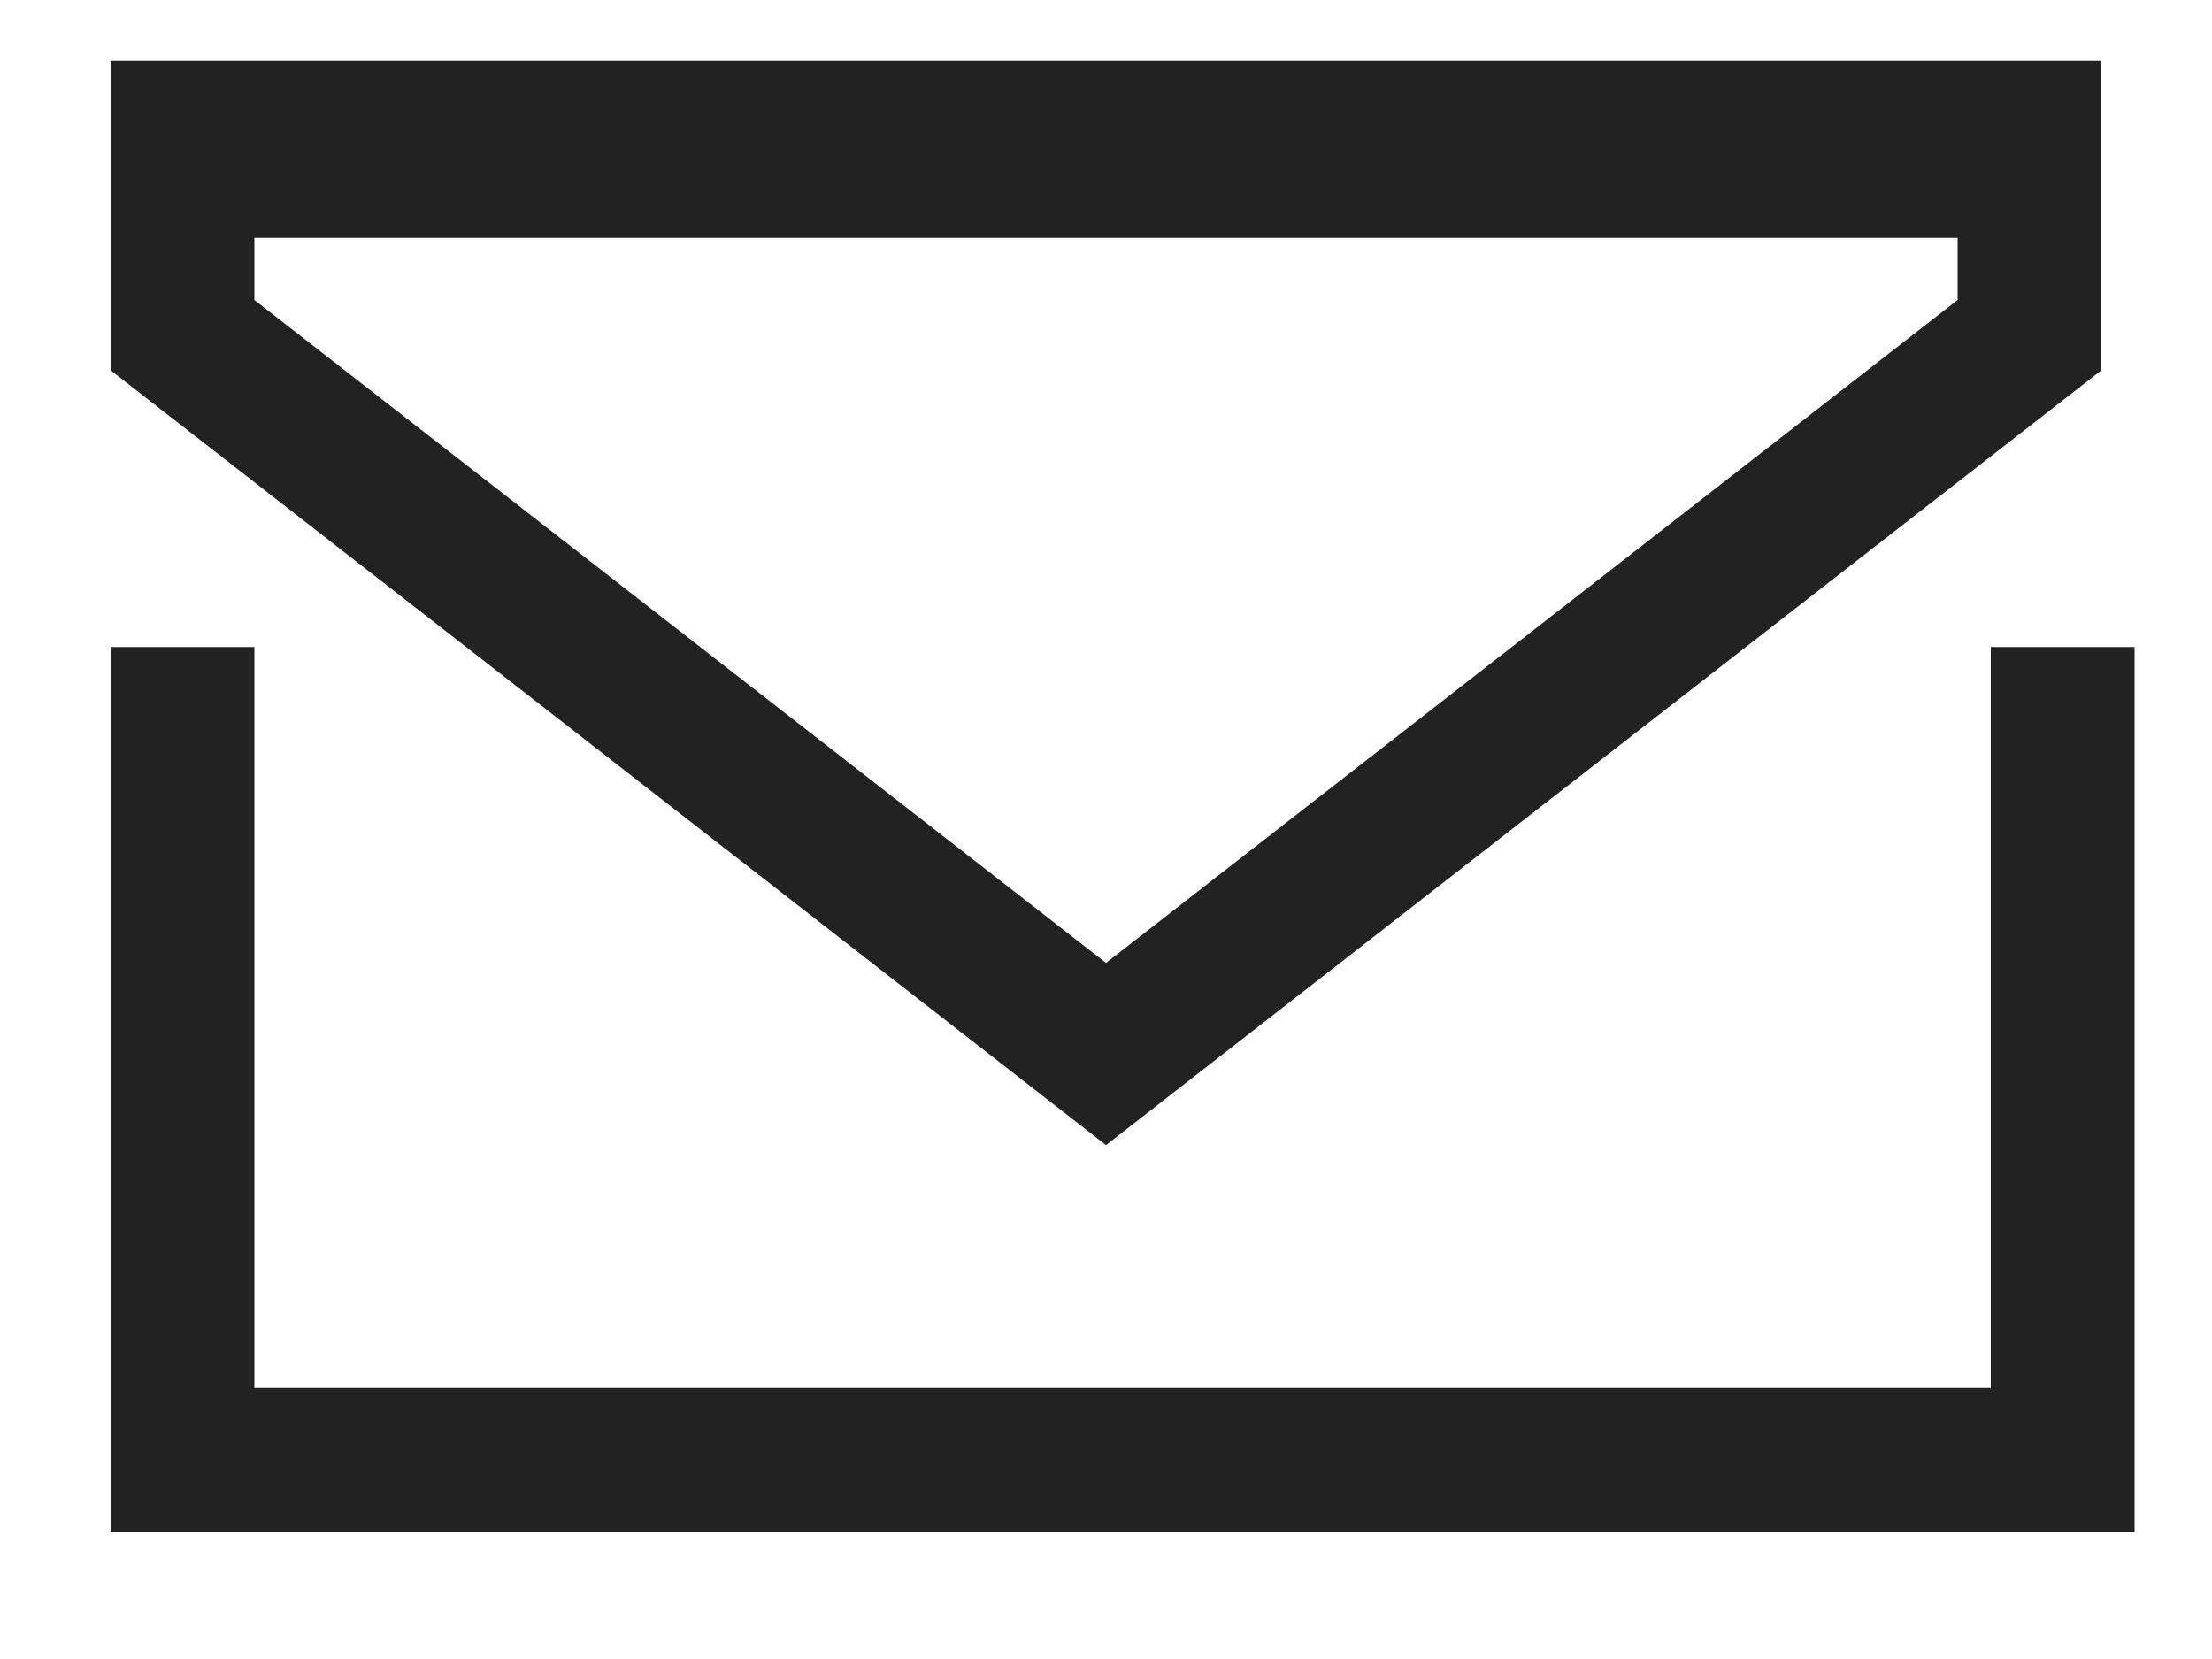
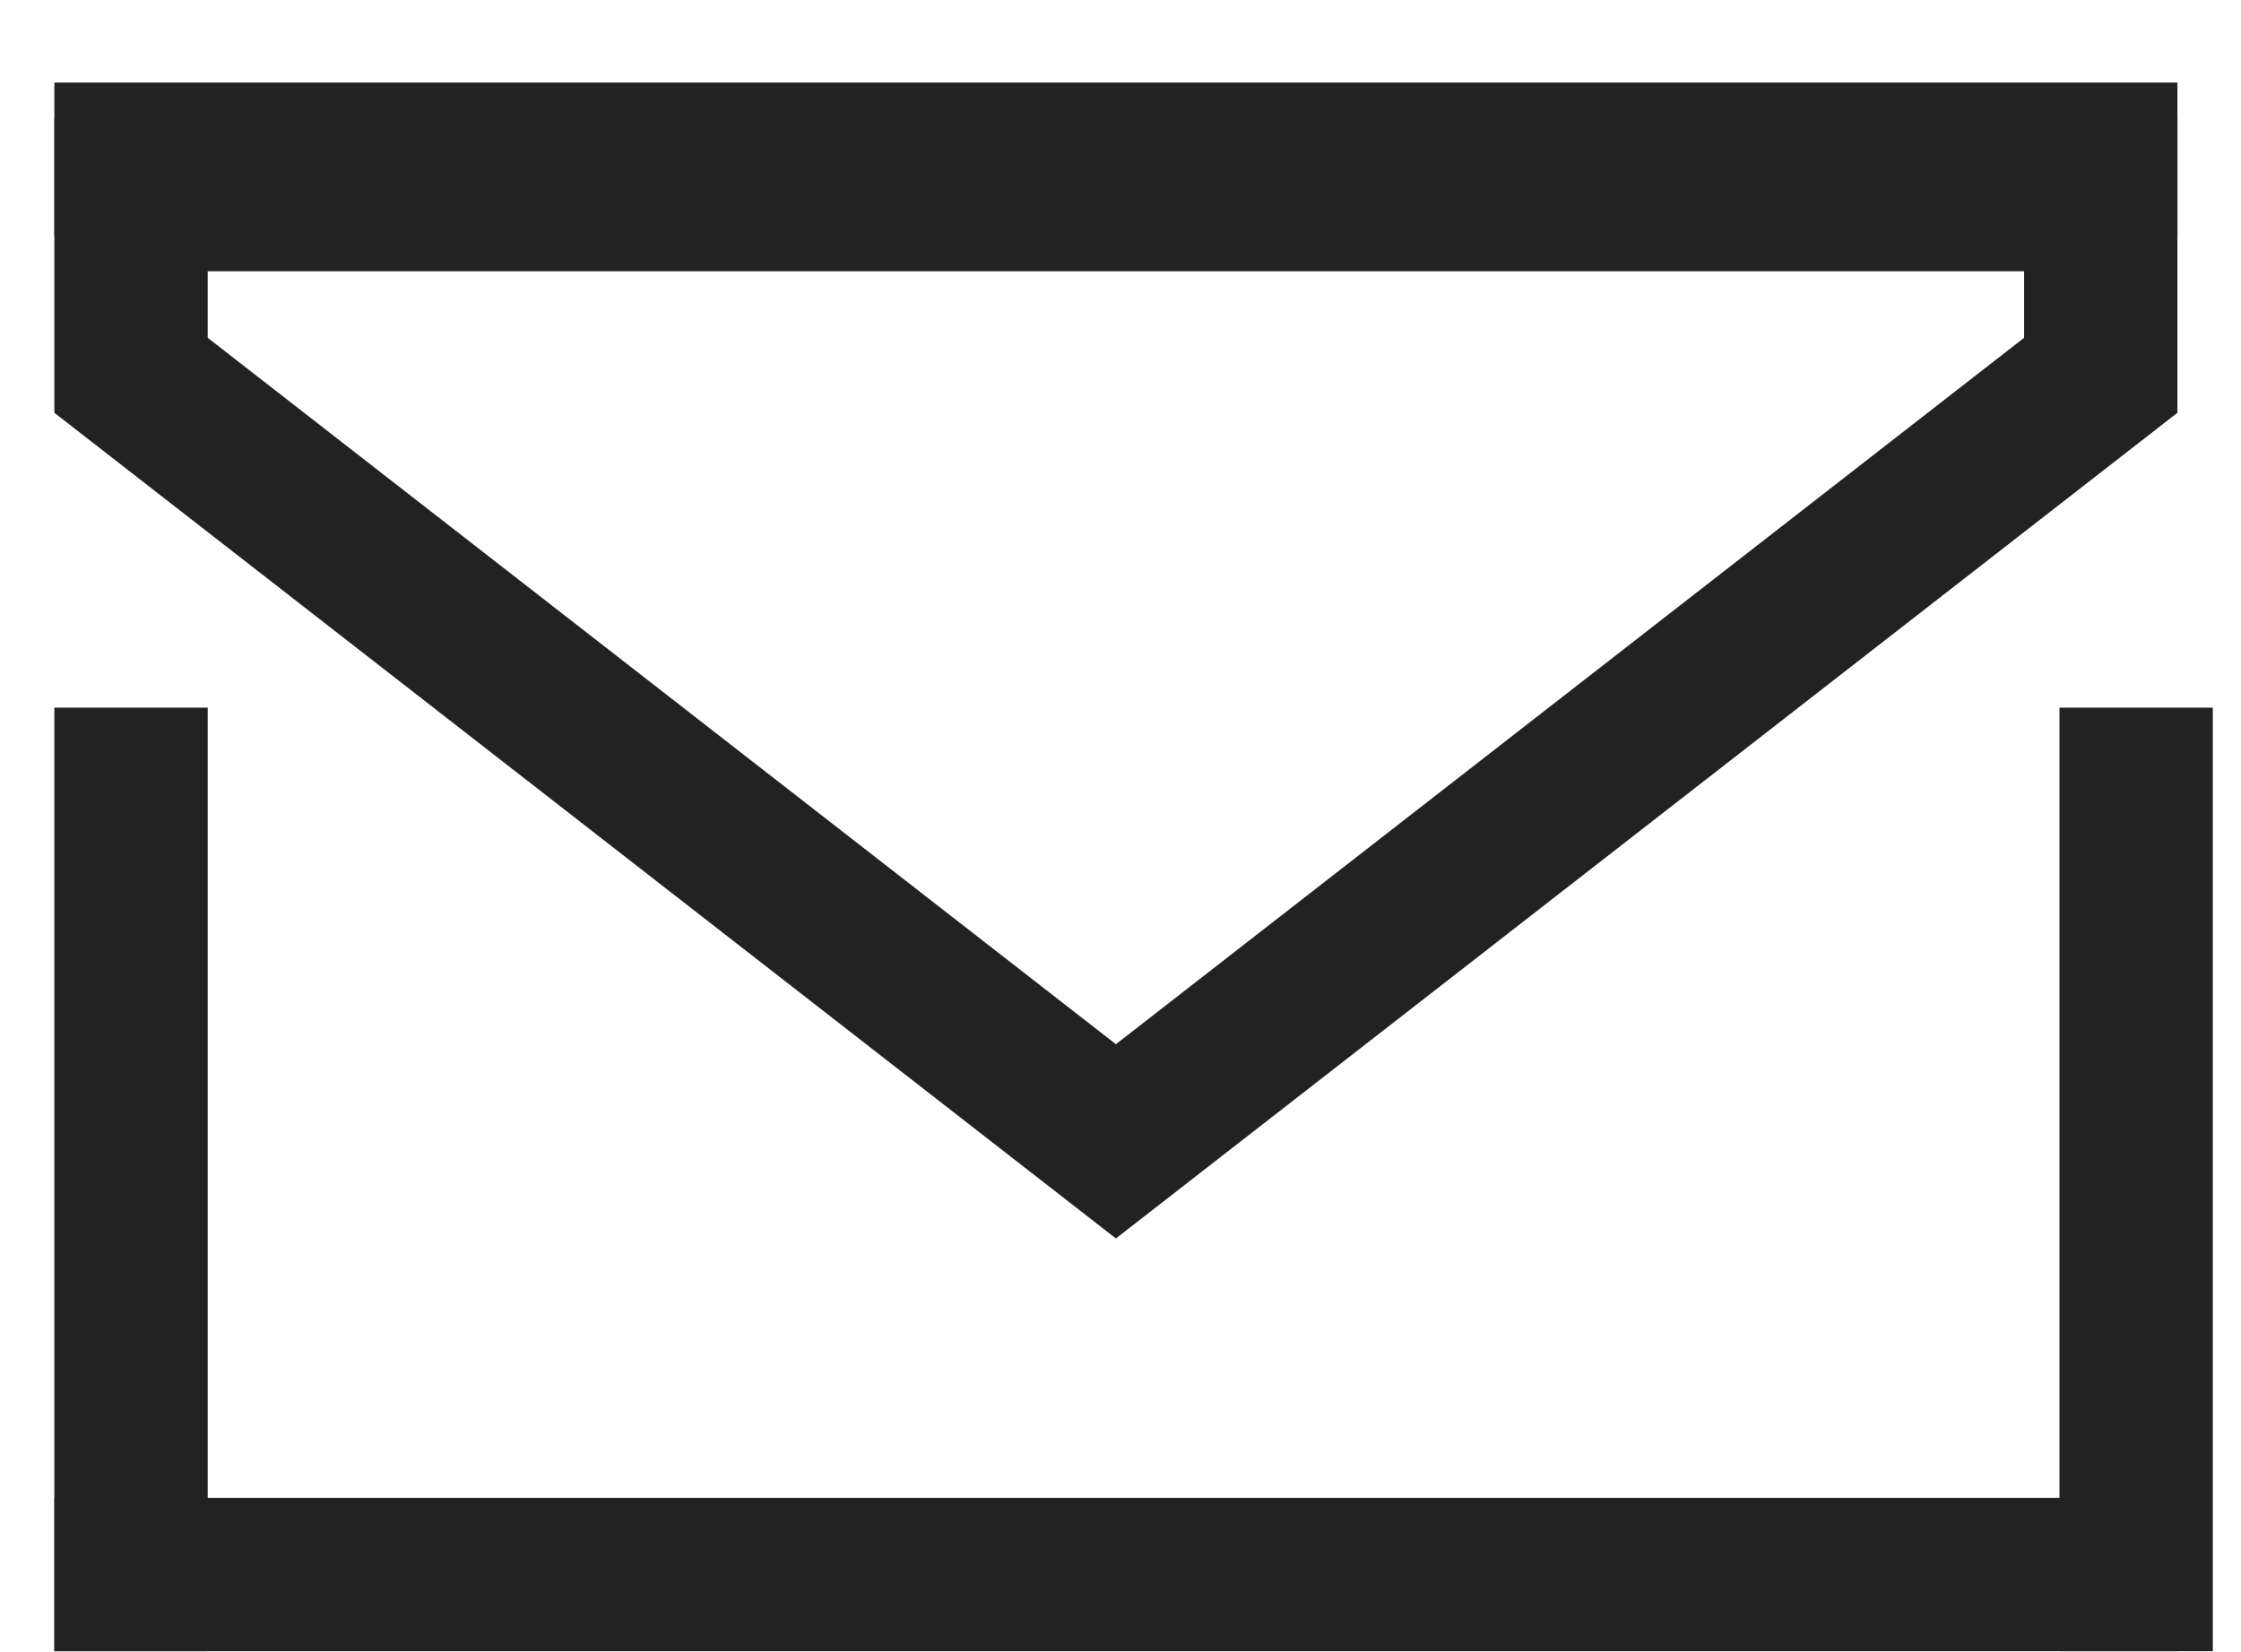
- <svg xmlns="http://www.w3.org/2000/svg" width="20" height="15" fill="none">
-   <path stroke="#222" stroke-width="1.3" d="M1.65 5.85v8M18.65 5.85v8M1 13.2h18M1 1.2h18M18.35 3.03 10 9.53l-8.35-6.5V1.5h16.7v1.53Z" />
+ <svg xmlns="http://www.w3.org/2000/svg" width="19" height="14" viewBox="0 0 19 14" fill="none">
+   <line x1="1.111" y1="6" x2="1.111" y2="14" stroke="#222222" stroke-width="1.3" />
+   <line x1="18.111" y1="6" x2="18.111" y2="14" stroke="#222222" stroke-width="1.3" />
+   <line x1="0.461" y1="13.35" x2="18.461" y2="13.35" stroke="#222222" stroke-width="1.3" />
+   <line x1="0.461" y1="1.35" x2="18.461" y2="1.35" stroke="#222222" stroke-width="1.3" />
+   <path d="M17.811 3.182L9.461 9.677L1.111 3.182V1.65H3.961L9.461 1.65H14.461H17.811V3.182Z" stroke="#222222" stroke-width="1.3" />
</svg>
